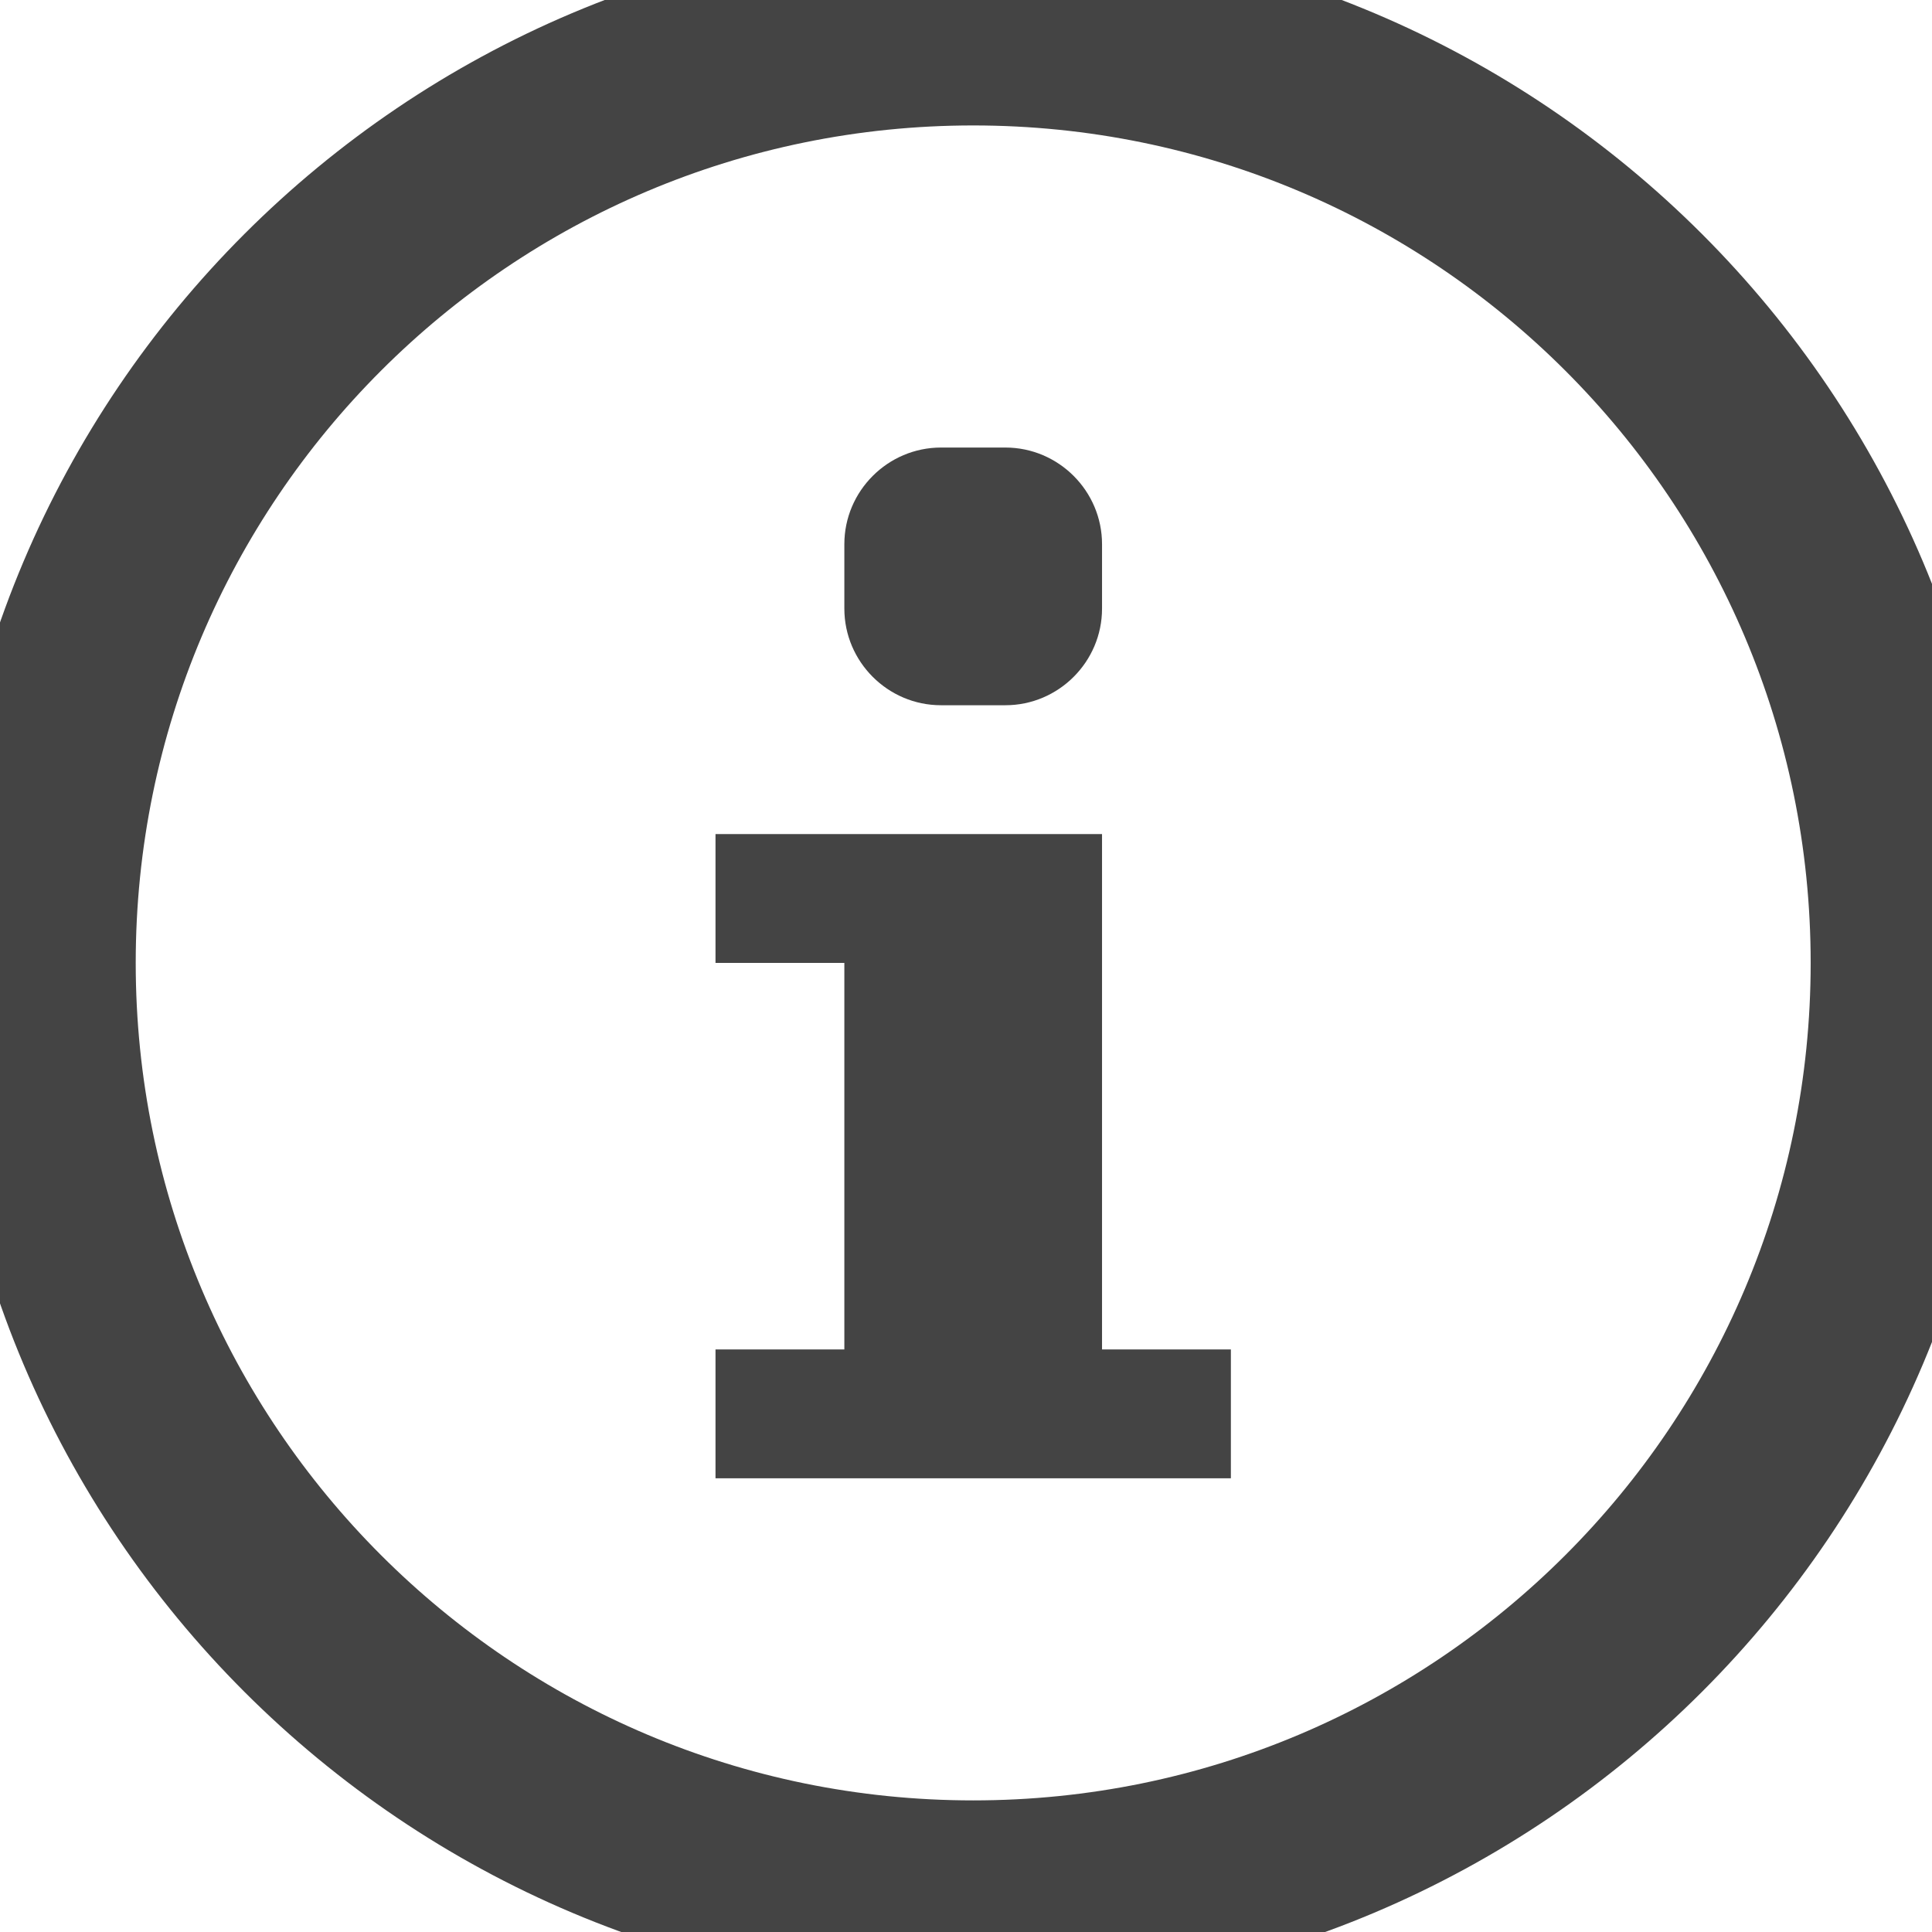
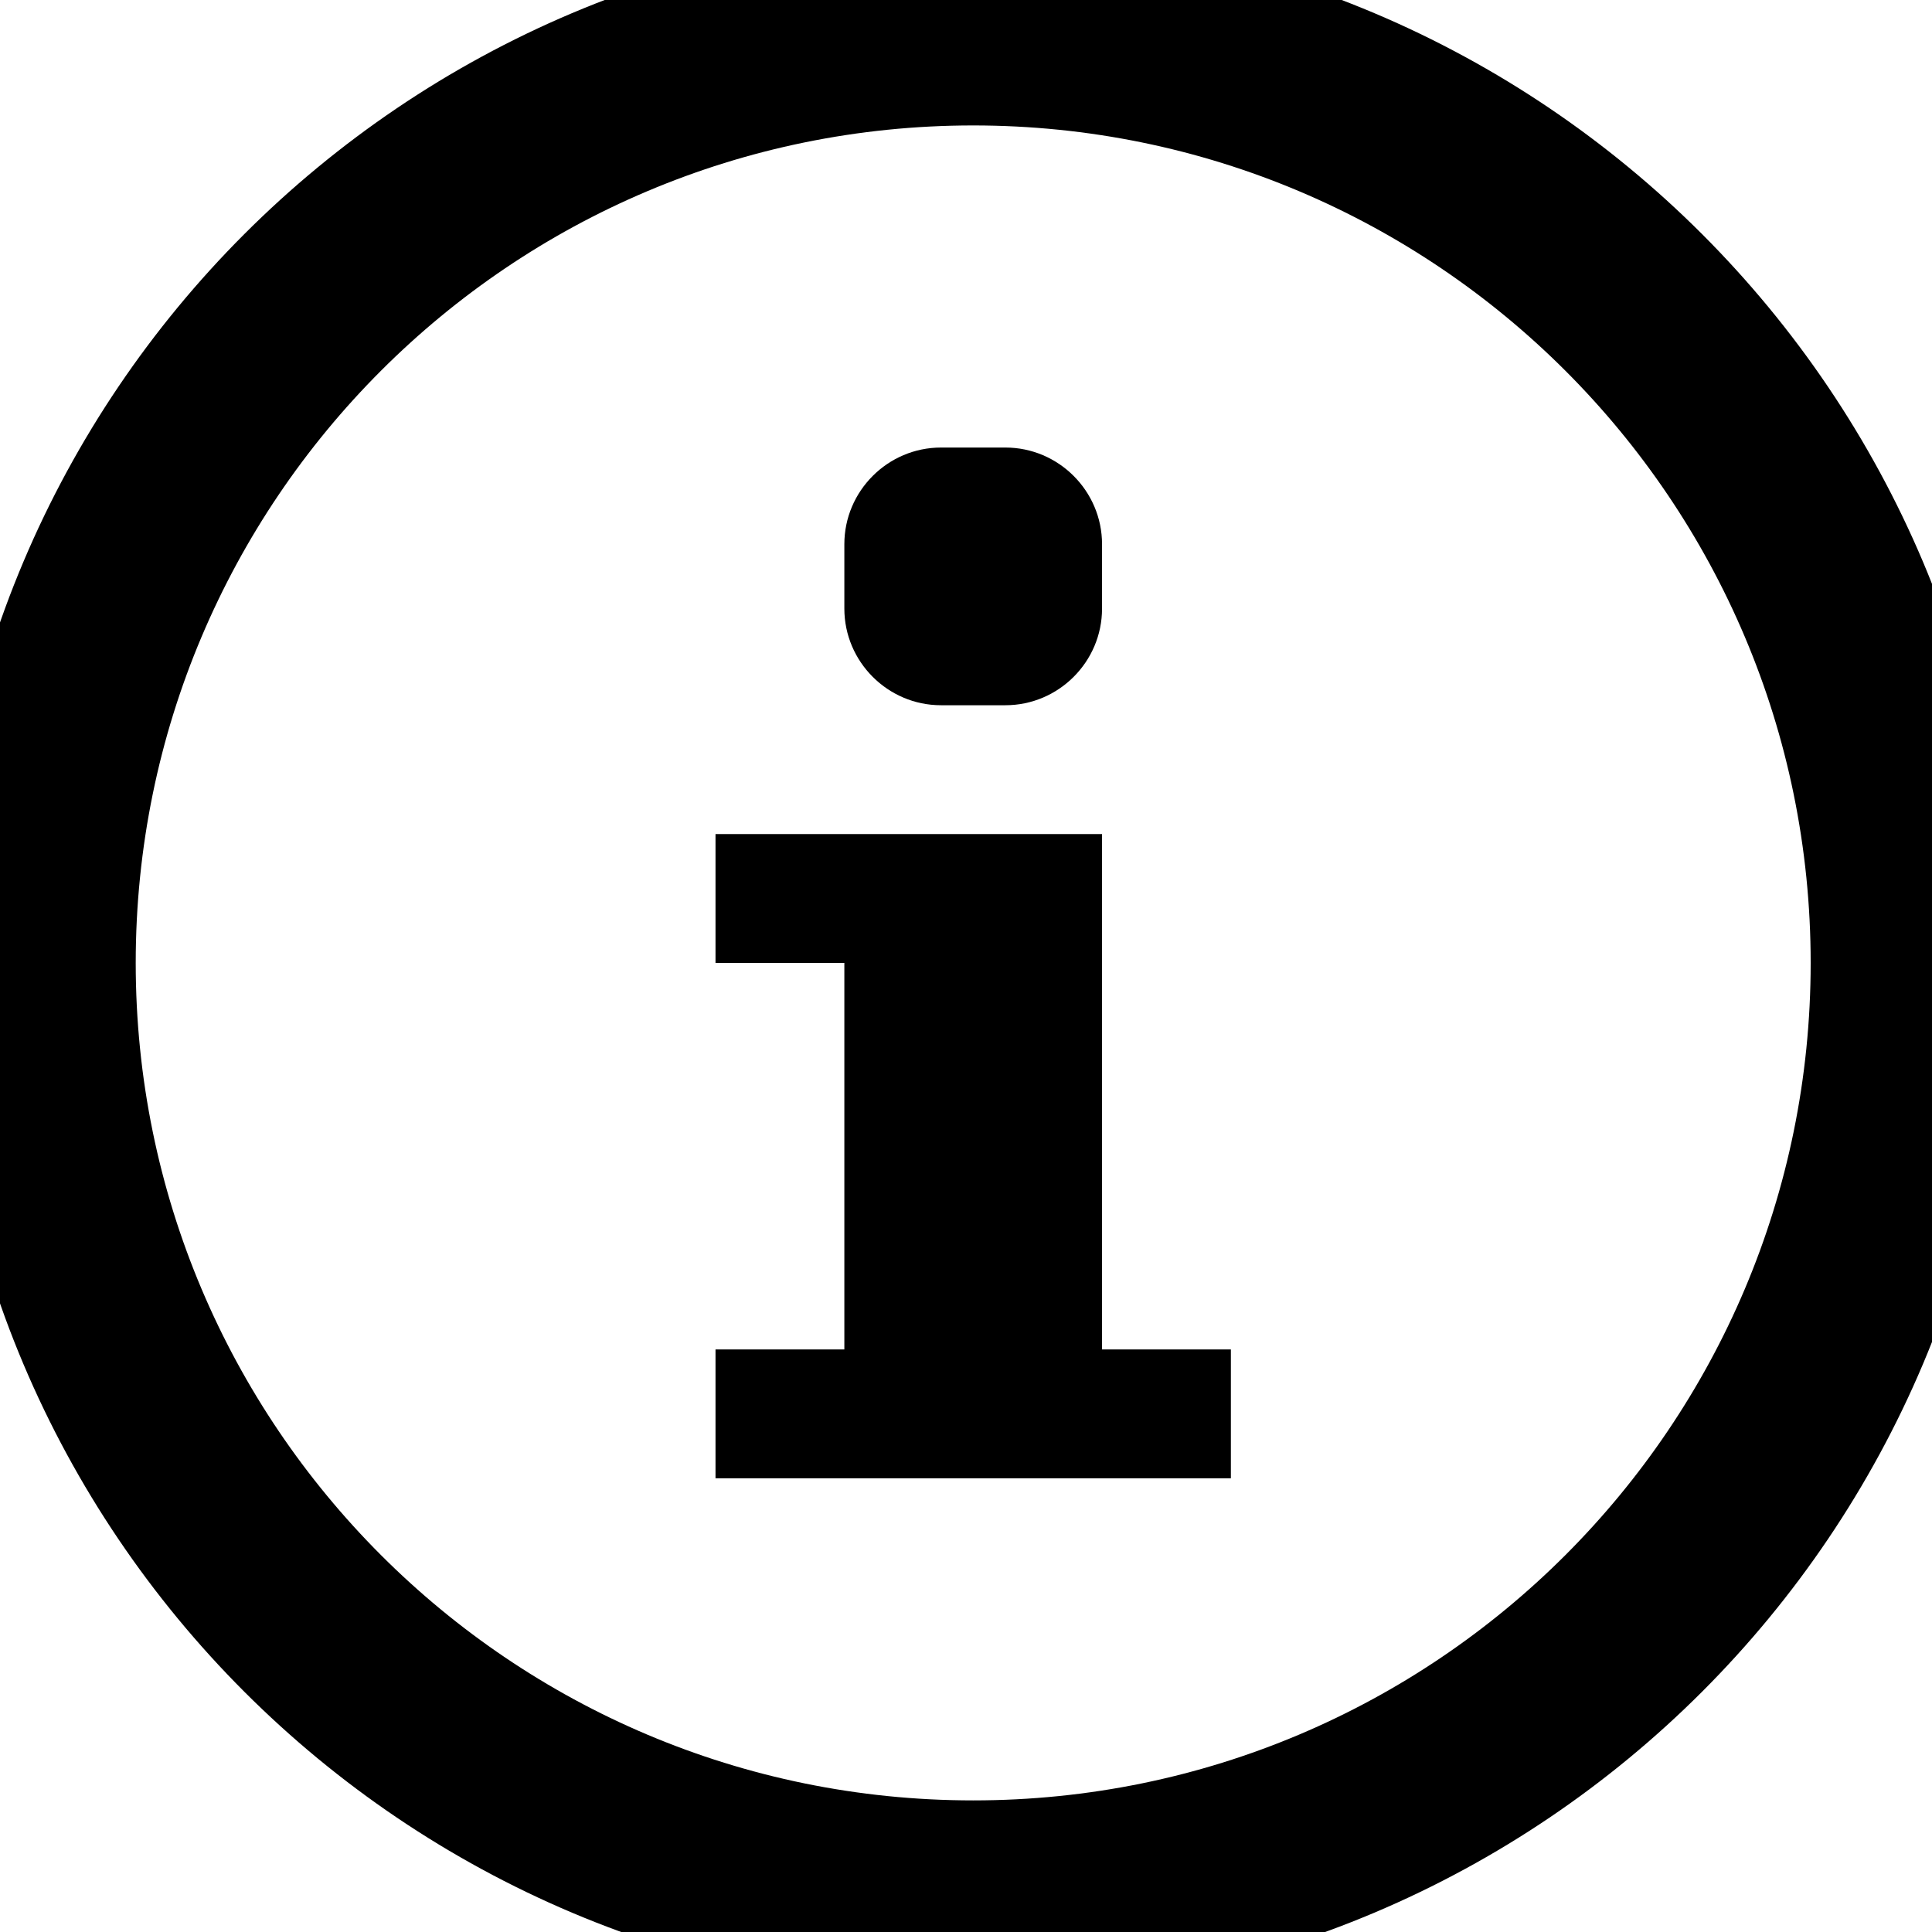
<svg xmlns="http://www.w3.org/2000/svg" version="1.1" id="Layer_1" x="0px" y="0px" width="512px" height="512px" viewBox="20 20 470 470">
-   <path fill="#444444" d="M225.406,152.383c0-12.933,10.575-23.508,23.508-23.508h15.672c12.933,0,23.508,10.575,23.508,23.508v15.672      c0,12.933-10.575,23.508-23.508,23.508h-15.672c-12.933,0-23.508-10.575-23.508-23.508V152.383z" />
-   <path fill="#444444" d="M319.438,379.625H194.062v-31.344h31.344V254.25h-31.344v-31.344h94.031v125.375h31.344V379.625z" />
-   <path fill="#444444" d="M256.75,3.5C118.26,3.5,6,115.76,6,254.25S118.26,505,256.75,505S507.5,392.74,507.5,254.25      S395.24,3.5,256.75,3.5z M256.75,457.984c-112.528,0-203.734-91.215-203.734-203.734c0-112.527,91.207-203.734,203.734-203.734      c112.521,0,203.734,91.208,203.734,203.734C460.484,366.77,369.271,457.984,256.75,457.984z" />
+   <path fill="currentColor" d="M225.406,152.383c0-12.933,10.575-23.508,23.508-23.508h15.672c12.933,0,23.508,10.575,23.508,23.508v15.672      c0,12.933-10.575,23.508-23.508,23.508h-15.672c-12.933,0-23.508-10.575-23.508-23.508V152.383z" />
+   <path fill="currentColor" d="M319.438,379.625H194.062v-31.344h31.344V254.25h-31.344v-31.344h94.031v125.375h31.344V379.625z" />
+   <path fill="currentColor" d="M256.75,3.5C118.26,3.5,6,115.76,6,254.25S118.26,505,256.75,505S507.5,392.74,507.5,254.25      S395.24,3.5,256.75,3.5z M256.75,457.984c-112.528,0-203.734-91.215-203.734-203.734c0-112.527,91.207-203.734,203.734-203.734      c112.521,0,203.734,91.208,203.734,203.734C460.484,366.77,369.271,457.984,256.75,457.984z" />
</svg>
